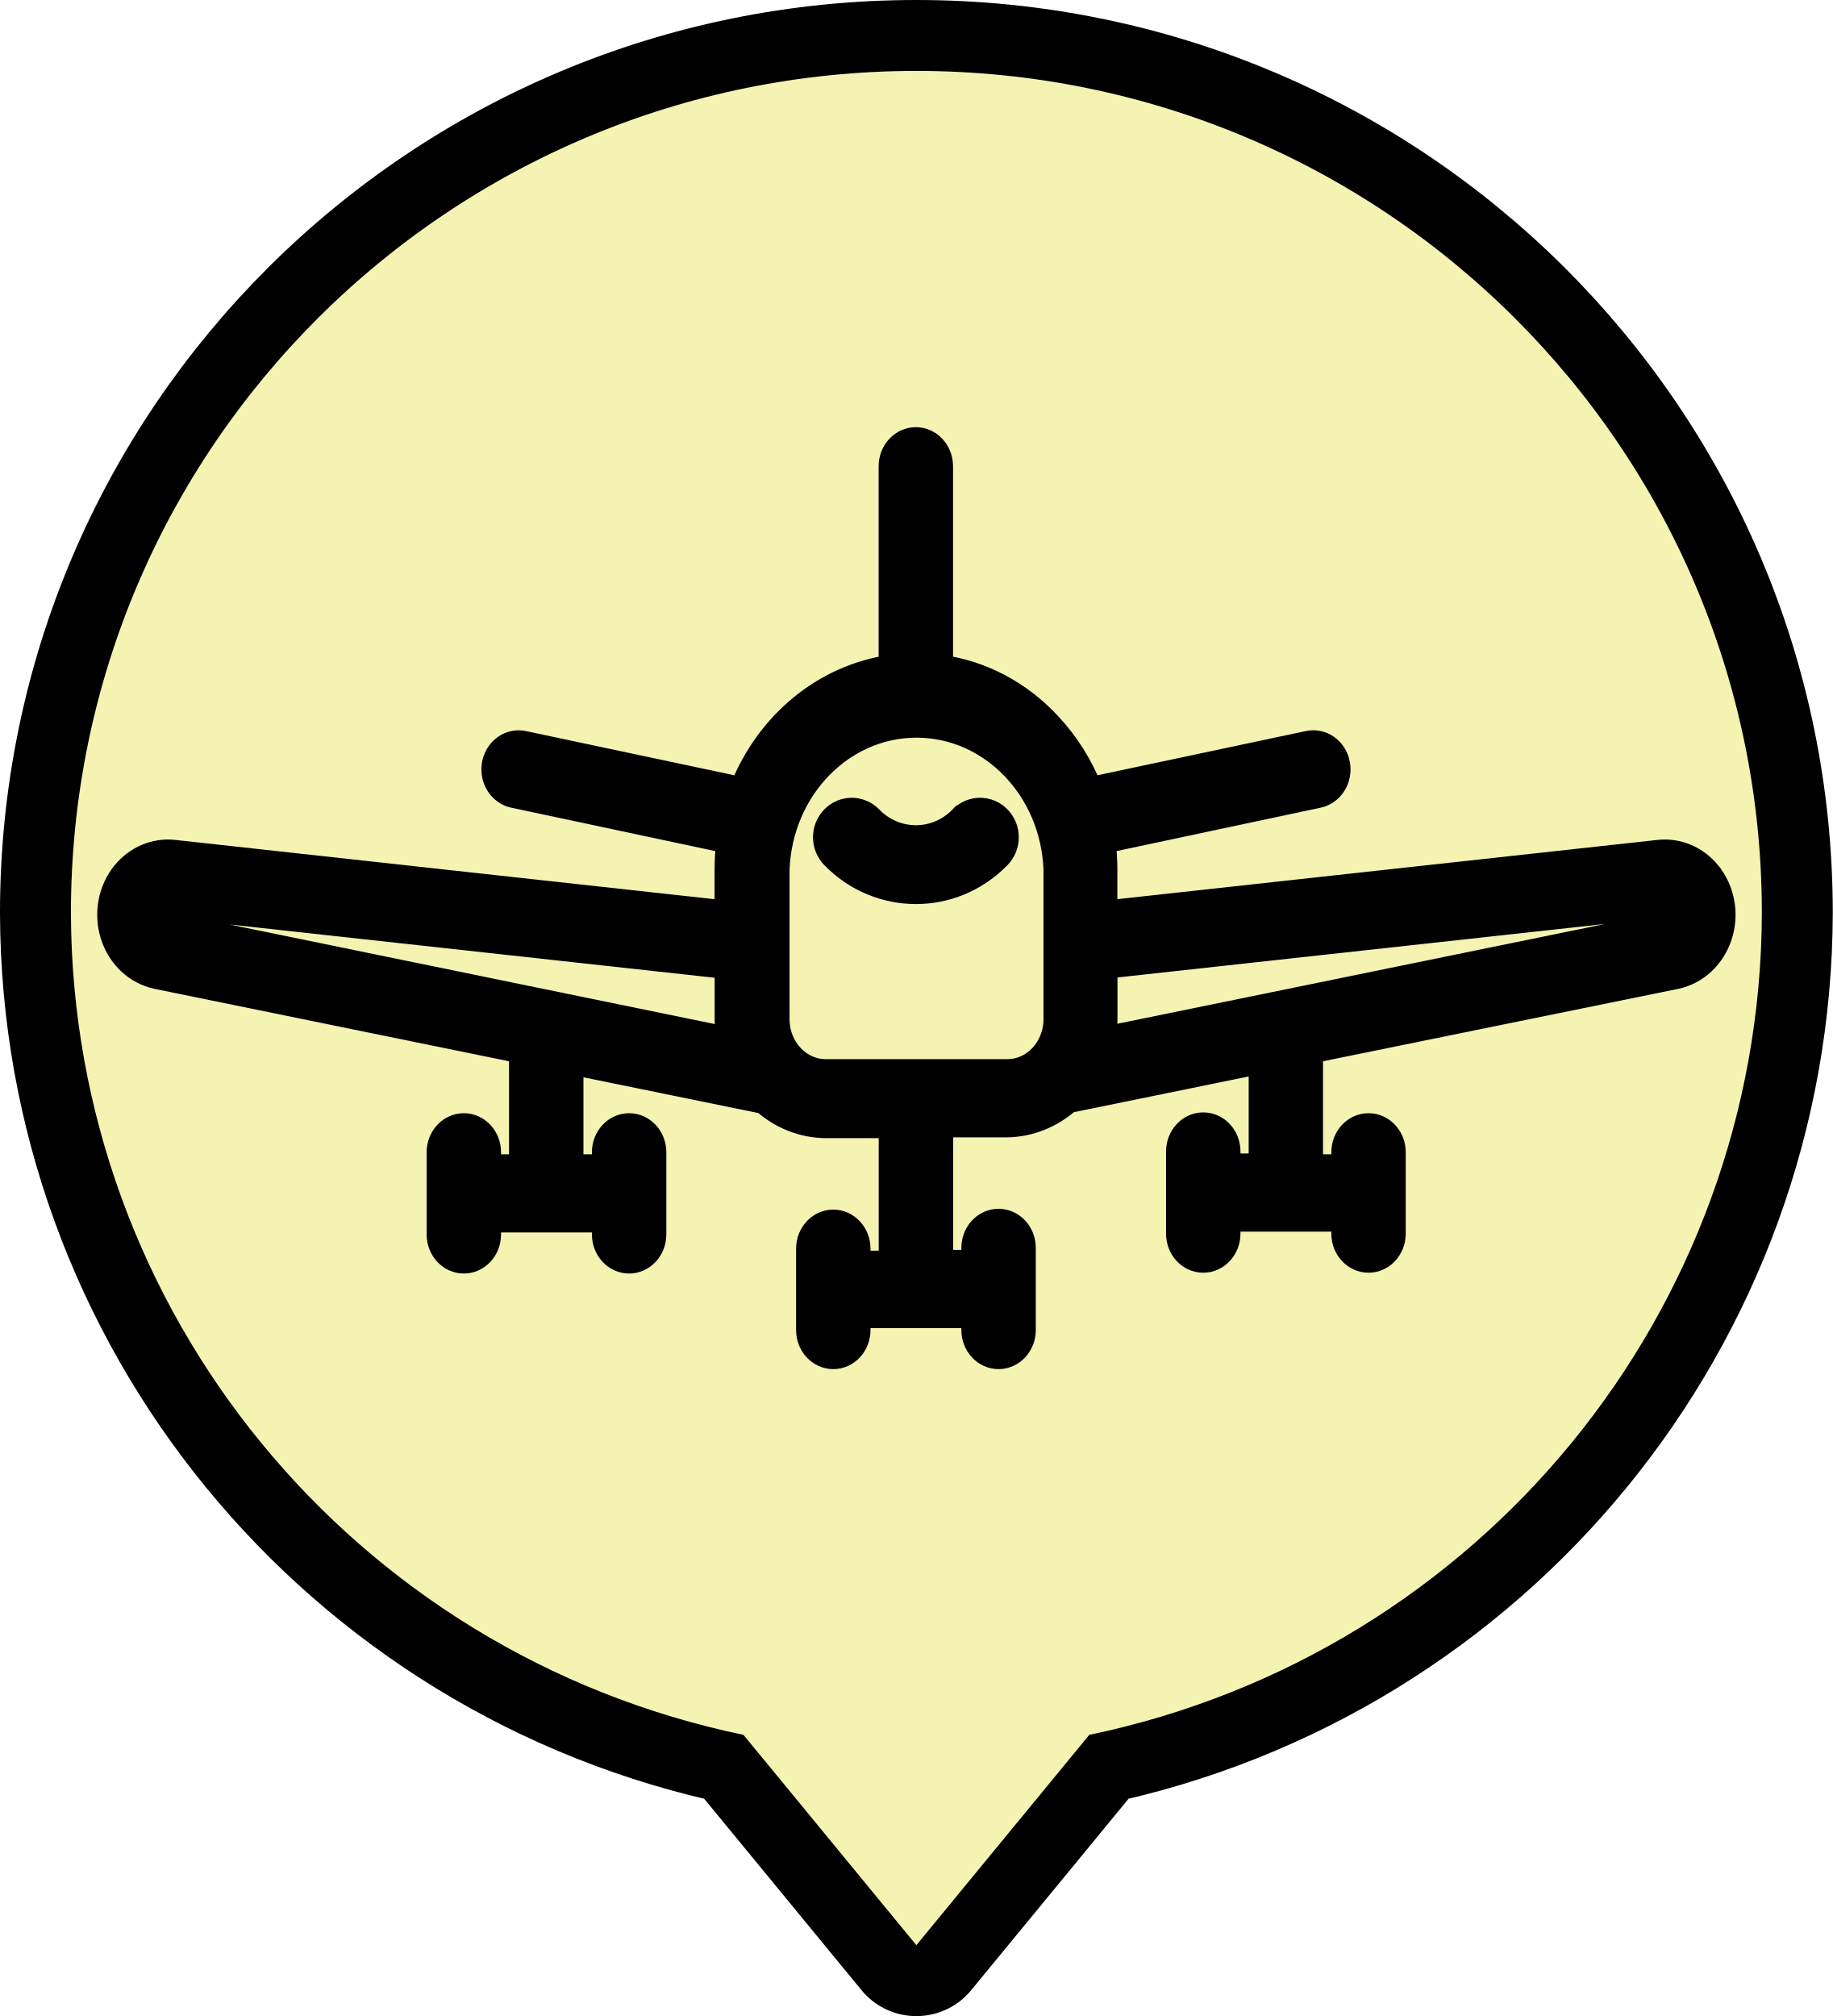
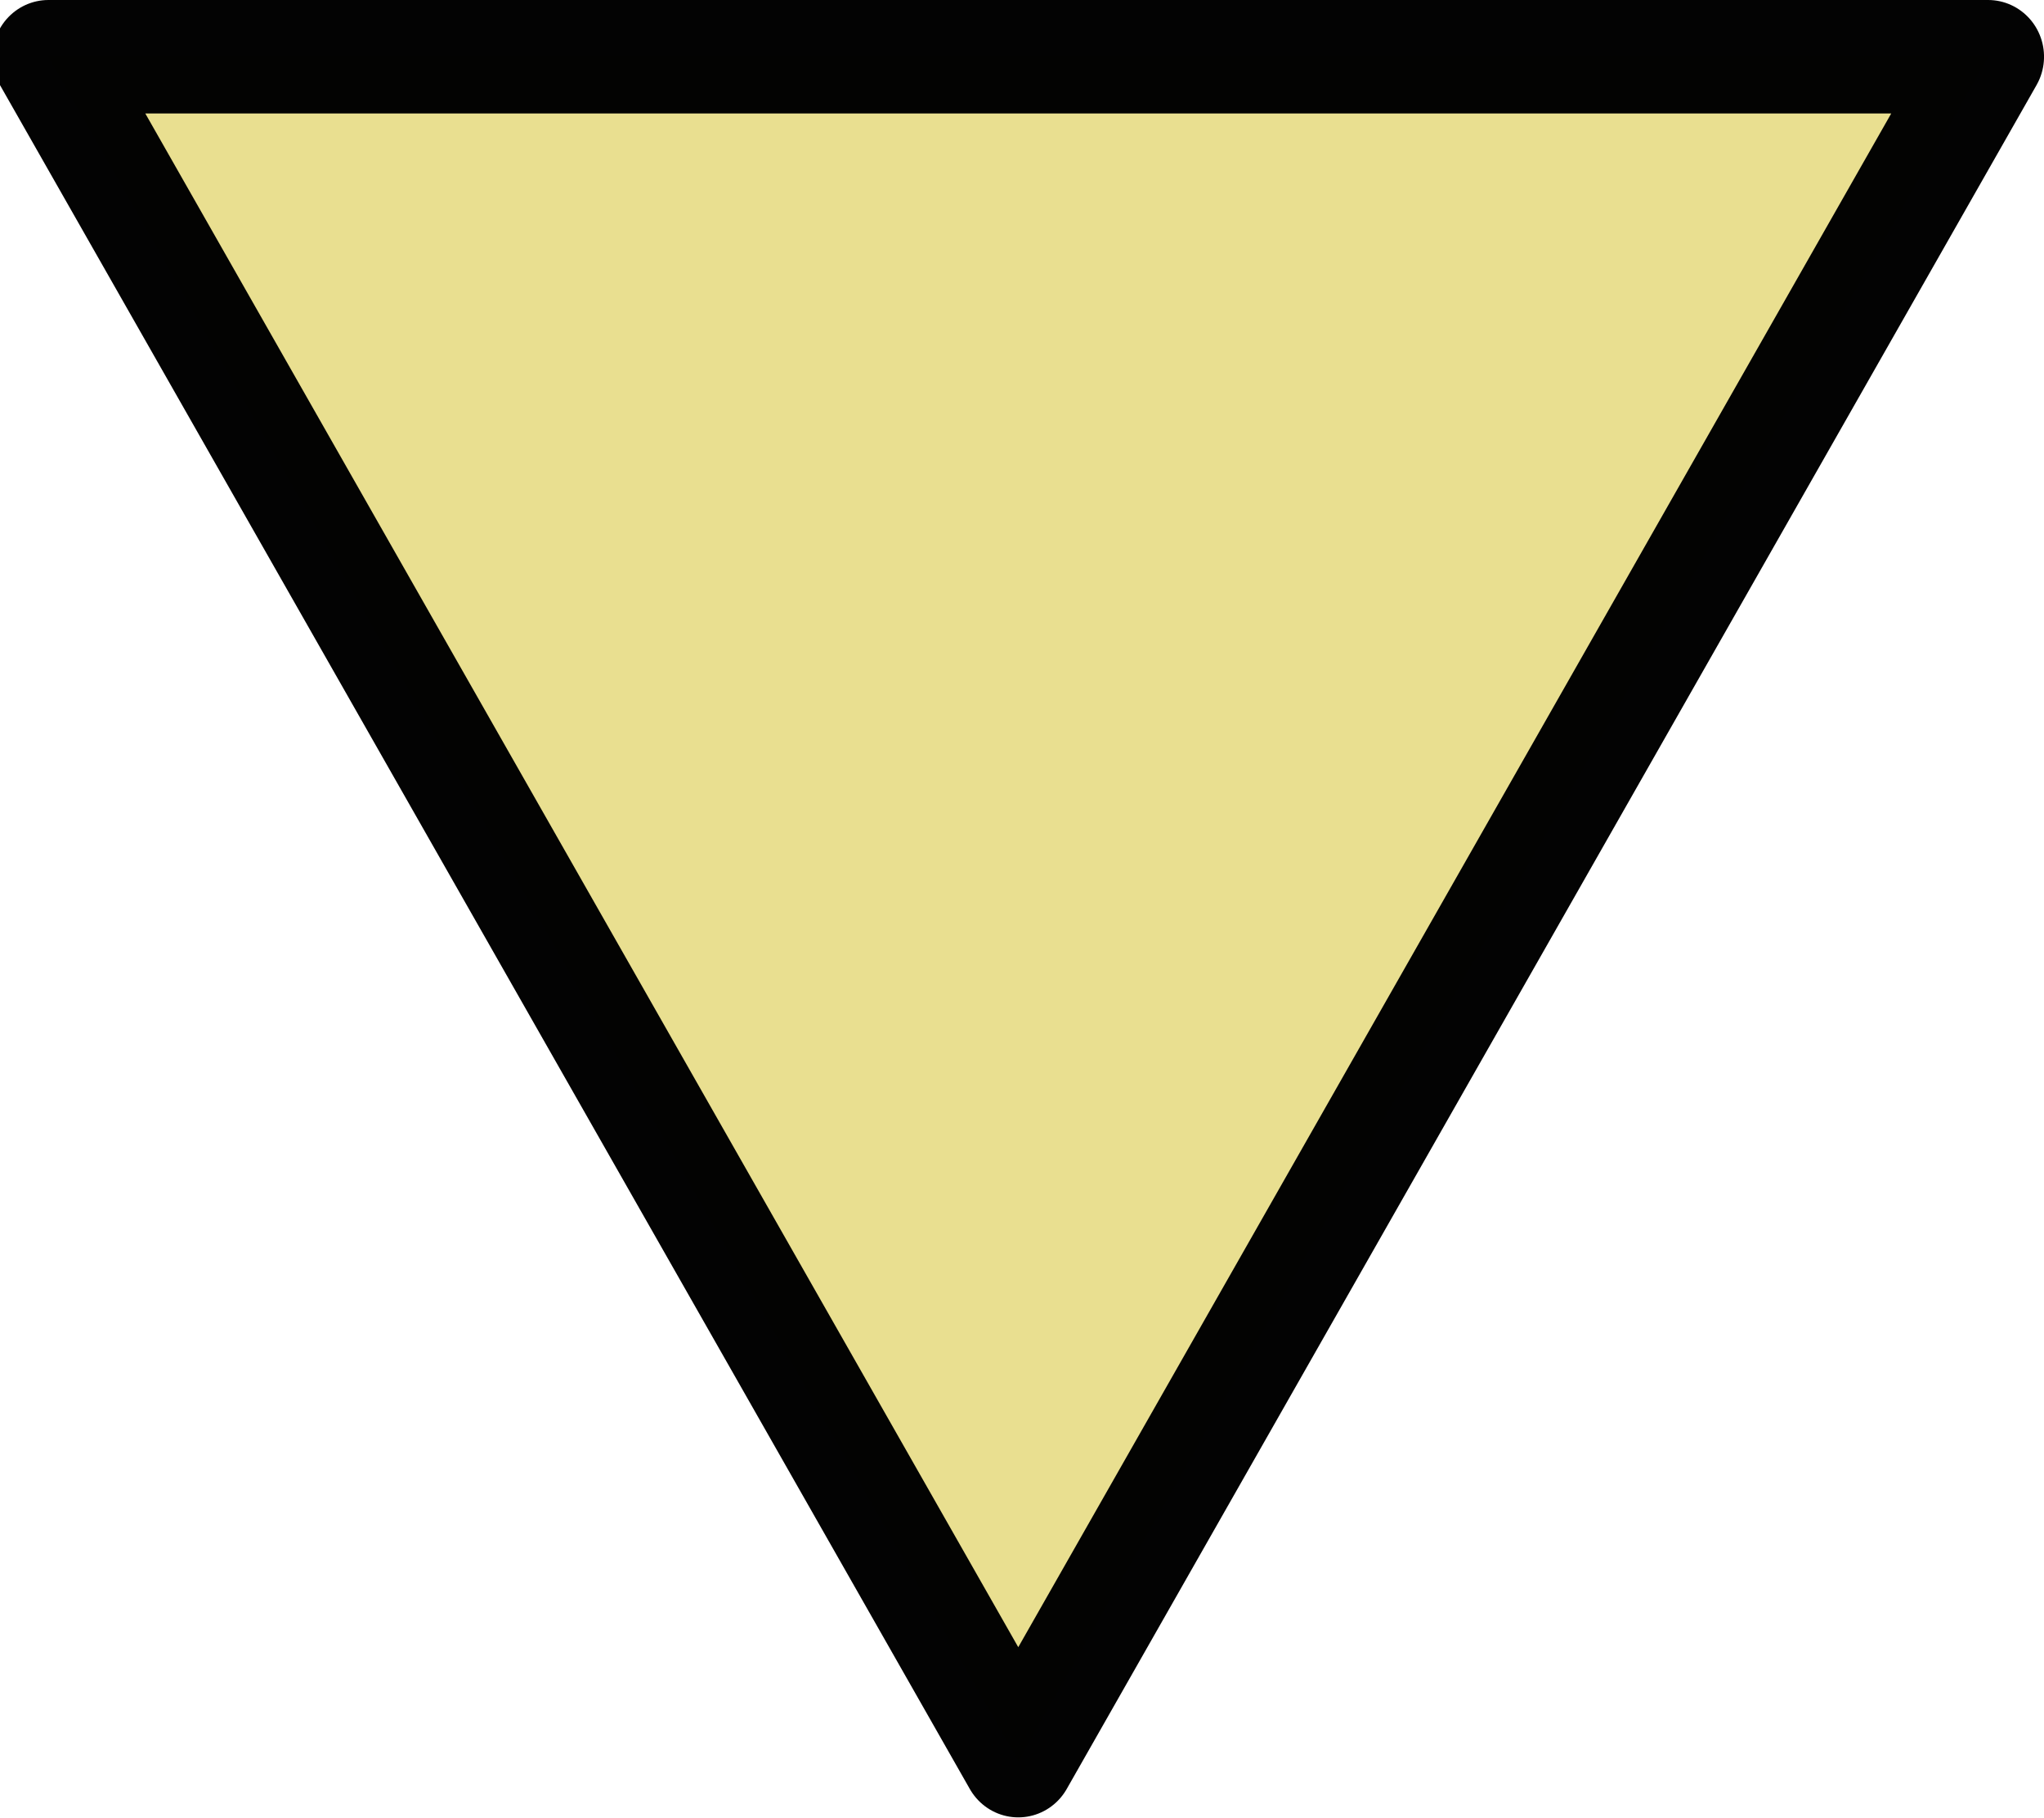
- <svg xmlns="http://www.w3.org/2000/svg" data-name="Layer 1" viewBox="0 0 50 55" x="0px" y="0px" version="1.1" id="svg3" width="50" height="55">
+ <svg xmlns="http://www.w3.org/2000/svg" data-name="Layer 1" viewBox="0 0 36 32" x="0px" y="0px" version="1.1" id="svg3" width="36" height="32">
  <defs id="defs3" />
-   <path id="path3" style="fill:#f4f3b1;fill-opacity:1;stroke:#000000;stroke-width:3.87;stroke-linecap:round;stroke-linejoin:round;stroke-dasharray:none;paint-order:stroke fill markers" d="M 25,1.935 A 23.064,22.969 0 0 0 1.935,24.905 23.064,22.969 0 0 0 20.282,47.33 l 1.407,1.71 3.31,4.028 3.312,-4.028 1.405,-1.71 A 23.064,22.969 0 0 0 48.065,24.905 23.064,22.969 0 0 0 25,1.935 Z" />
-   <path d="M 46.603,23.826 A 1.587,1.71 0 0 0 45.269,23.259 l -15.134,1.66 v -1.221 a 4.876,5.252 0 0 0 -0.054,-0.754 l 5.876,-1.25 a 0.667,0.718 0 0 0 0.527,-0.841 0.667,0.718 0 0 0 -0.787,-0.568 l -5.963,1.265 a 5.222,5.626 0 0 0 -1.114,-1.767 5.069,5.46 0 0 0 -2.968,-1.573 v -5.489 a 0.667,0.719 0 0 0 -1.334,0 v 5.489 a 5.156,5.554 0 0 0 -4.075,3.341 l -5.963,-1.265 a 0.667,0.718 0 0 0 -0.787,0.568 0.667,0.718 0 0 0 0.527,0.841 l 5.876,1.25 a 4.802,5.173 0 0 0 -0.054,0.754 v 1.221 L 4.731,23.259 A 1.587,1.71 0 0 0 3.397,23.826 1.587,1.71 0 0 0 4.284,26.636 L 14.235,28.669 v 3.169 H 13.321 v -0.402 a 0.667,0.718 0 0 0 -1.334,0 v 2.242 a 0.667,0.718 0 0 0 1.334,0 v -0.402 h 3.175 v 0.402 a 0.667,0.718 0 1 0 1.334,0 v -2.242 a 0.667,0.718 0 0 0 -1.334,0 v 0.402 h -0.927 v -2.874 l 5.276,1.078 a 2.668,2.874 0 0 0 1.681,0.661 h 1.794 v 3.765 h -0.92 v -0.402 a 0.667,0.718 0 0 0 -1.334,0 v 2.22 a 0.667,0.718 0 0 0 1.334,0 v -0.402 h 3.175 v 0.402 a 0.667,0.718 0 0 0 1.334,0 v -2.242 a 0.667,0.718 0 0 0 -1.334,0 v 0.402 h -0.92 v -3.765 h 1.801 a 2.668,2.874 0 0 0 1.681,-0.661 l 5.276,-1.078 v 2.874 h -0.92 v -0.402 a 0.667,0.718 0 0 0 -1.334,0 v 2.242 a 0.667,0.718 0 0 0 1.334,0 v -0.402 h 3.175 v 0.402 a 0.667,0.718 0 1 0 1.334,0 v -2.22 a 0.667,0.718 0 0 0 -1.334,0 v 0.402 H 35.745 V 28.669 l 9.971,-2.033 a 1.587,1.71 0 0 0 0.887,-2.809 z M 4.331,25.04 a 0.233,0.251 0 0 1 0.053,-0.266 0.24,0.259 0 0 1 0.207,-0.086 L 19.844,26.363 v 1.437 a 2.841,3.061 0 0 0 0.054,0.575 L 4.557,25.227 A 0.24,0.259 0 0 1 4.331,25.04 Z m 18.195,4.203 a 1.334,1.437 0 0 1 -1.334,-1.437 v -4.095 a 3.815,4.11 0 0 1 7.623,0 v 4.095 a 1.334,1.437 0 0 1 -1.334,1.437 z m 23.131,-4.203 a 0.24,0.259 0 0 1 -0.193,0.18 l -15.38,3.147 a 2.841,3.061 0 0 0 0.054,-0.575 V 26.355 L 45.396,24.681 a 0.247,0.266 0 0 1 0.207,0.086 0.253,0.273 0 0 1 0.054,0.273 z" id="path1" style="stroke-width:0.696;stroke-dasharray:none;stroke:#000000;stroke-opacity:1" />
-   <path d="m 26.241,22.332 a 1.771,1.825 0 0 1 -2.51,0 0.7,0.721 0 0 0 -0.99,1.02 3.18,3.276 0 0 0 4.491,0 0.7,0.721 0 0 0 -0.99,-1.02 z" id="path2" style="stroke-width:0.712;stroke-dasharray:none;stroke:#000000;stroke-opacity:1" />
+   <path style="fill:#e9df90;stroke:#000000;stroke-width:2;stroke-linecap:round;stroke-linejoin:round;stroke-opacity:0.988;fill-opacity:1" id="path2" d="m 44.571,0 -30.037,17.342 0,-34.684 z" transform="matrix(0,0.9988514,-0.9849694,0,17.9342,-13.51847)" />
</svg>
